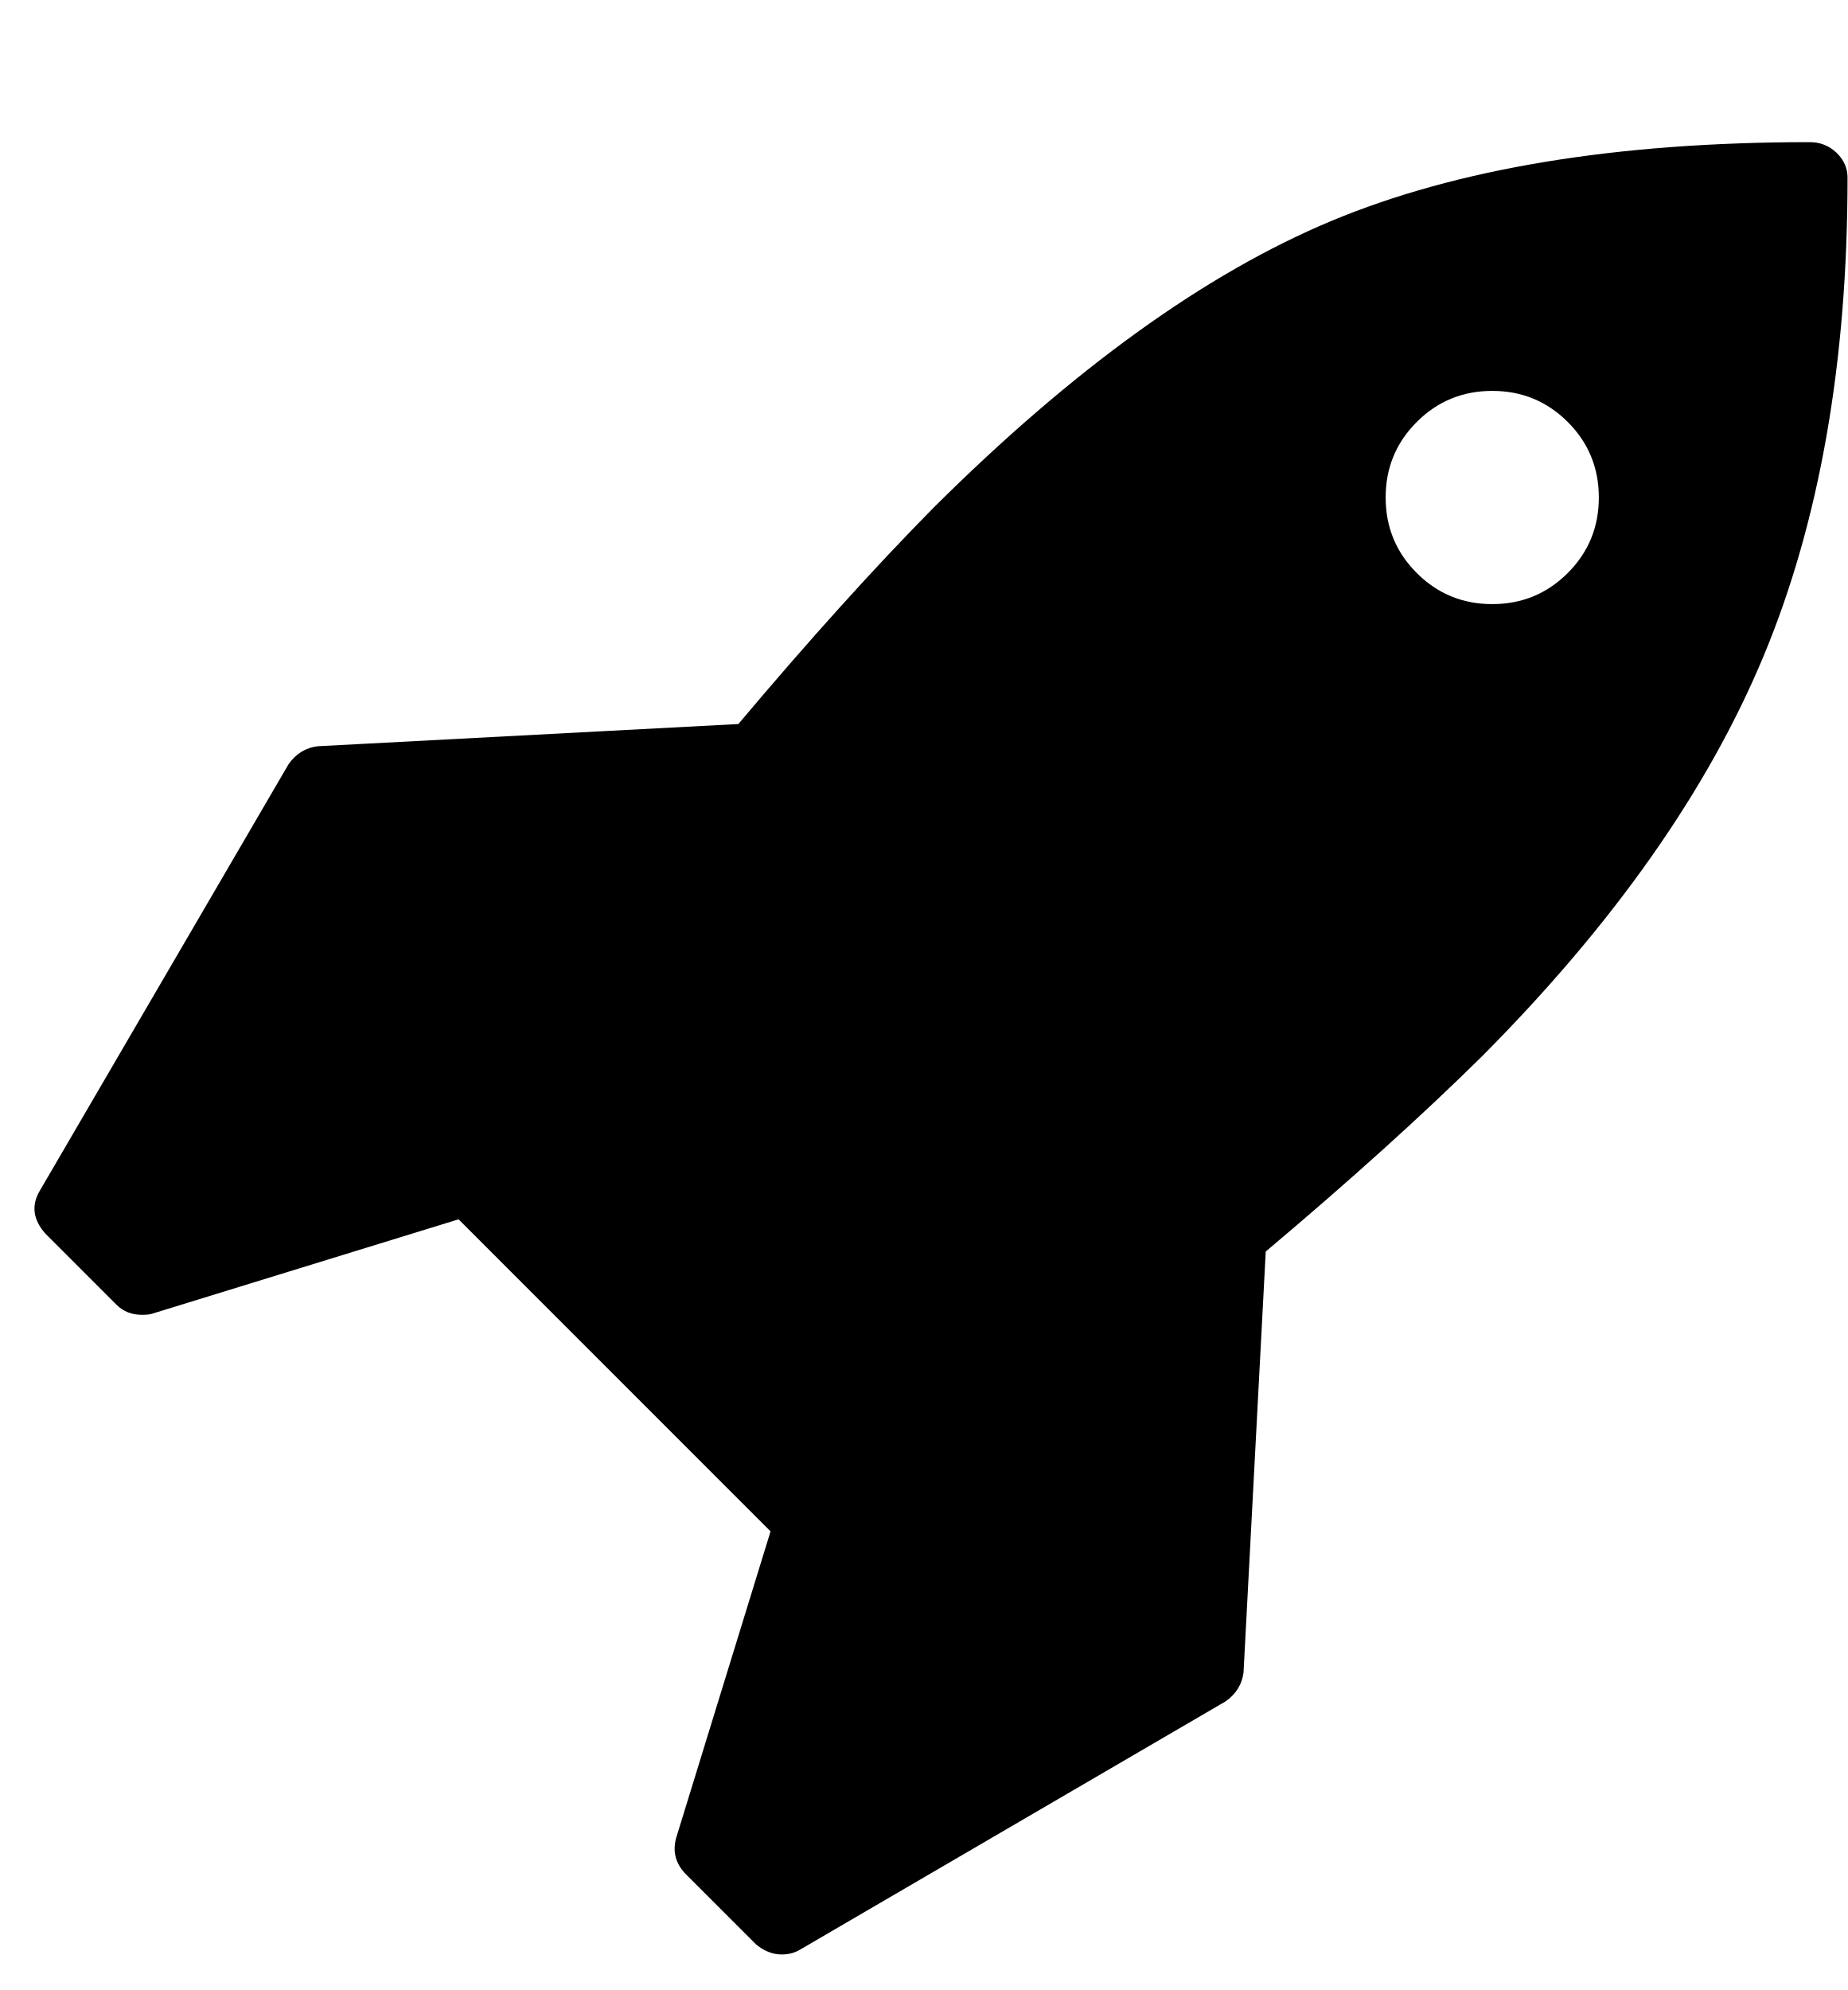
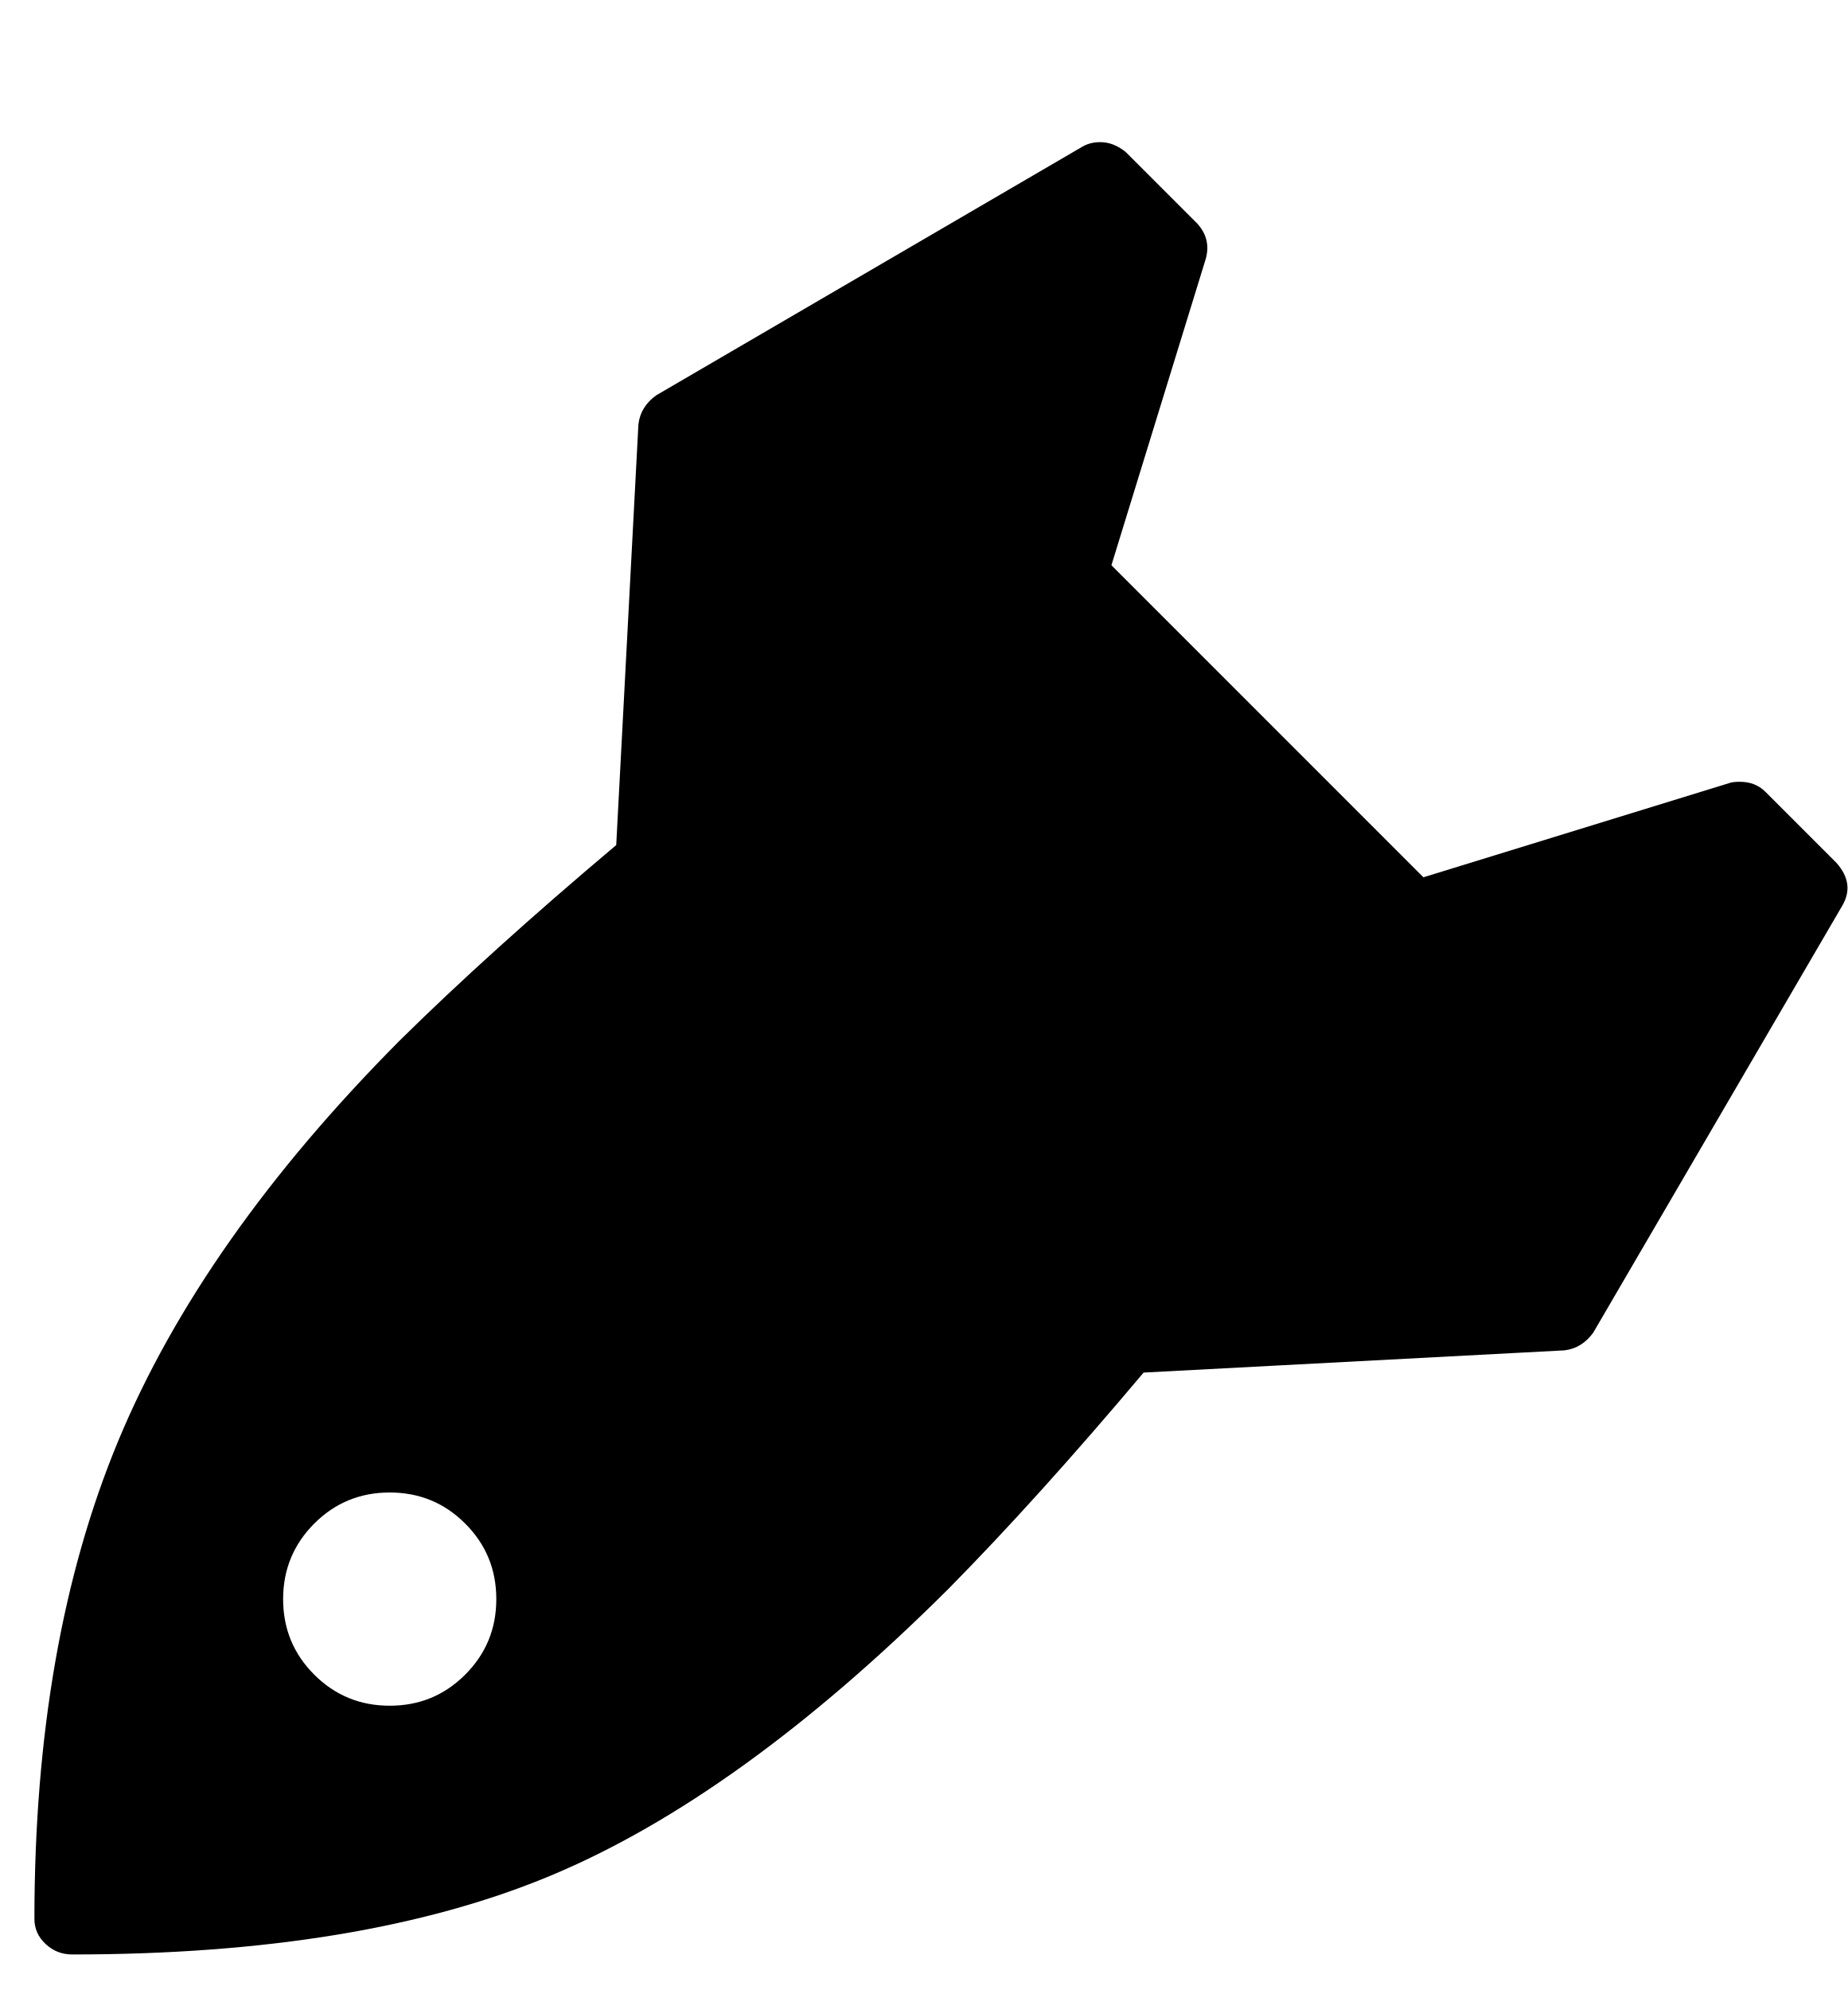
- <svg xmlns="http://www.w3.org/2000/svg" viewBox="0 0 1664 1792">
-   <path d="M1440 448q0-40-28-68t-68-28-68 28-28 68 28 68 68 28 68-28 28-68zm224-288q0 249-75.5 430.5t-253.5 360.5q-81 80-195 176l-20 379q-2 16-16 26l-384 224q-7 4-16 4-12 0-23-9l-64-64q-13-14-8-32l85-276-281-281-276 85q-3 1-9 1-14 0-23-9l-64-64q-17-19-5-39l224-384q10-14 26-16l379-20q96-114 176-195 188-187 358-258t431-71q14 0 24 9.5t10 22.5z" />
+ <svg xmlns="http://www.w3.org/2000/svg" version="1.1" id="Layer_1" x="0px" y="0px" viewBox="0 0 1664 1792" style="enable-background:new 0 0 1664 1792;" xml:space="preserve">
+   <path d="M255,1440c0,26.7,9.3,49.3,28,68s41.3,28,68,28s49.3-9.3,68-28s28-41.3,28-68s-9.3-49.3-28-68c-18.7-18.7-41.3-28-68-28  s-49.3,9.3-68,28C264.4,1390.7,255,1413.3,255,1440z M31,1728c0-166,25.2-309.5,75.5-430.5S241.4,1056.3,360,937  c54-53.3,119-112,195-176l20-379c1.3-10.7,6.7-19.3,16-26l384-224c4.7-2.7,10-4,16-4c8,0,15.7,3,23,9l64,64c8.7,9.3,11.3,20,8,32  l-85,276l281,281l276-85c2-0.7,5-1,9-1c9.3,0,17,3,23,9l64,64c11.3,12.7,13,25.7,5,39l-224,384c-6.7,9.3-15.3,14.7-26,16l-379,20  c-64,76-122.7,141-176,195c-125.3,124.7-244.7,210.7-358,258s-257,71-431,71c-9.3,0-17.3-3.2-24-9.5S31,1736.7,31,1728z" />
</svg>
